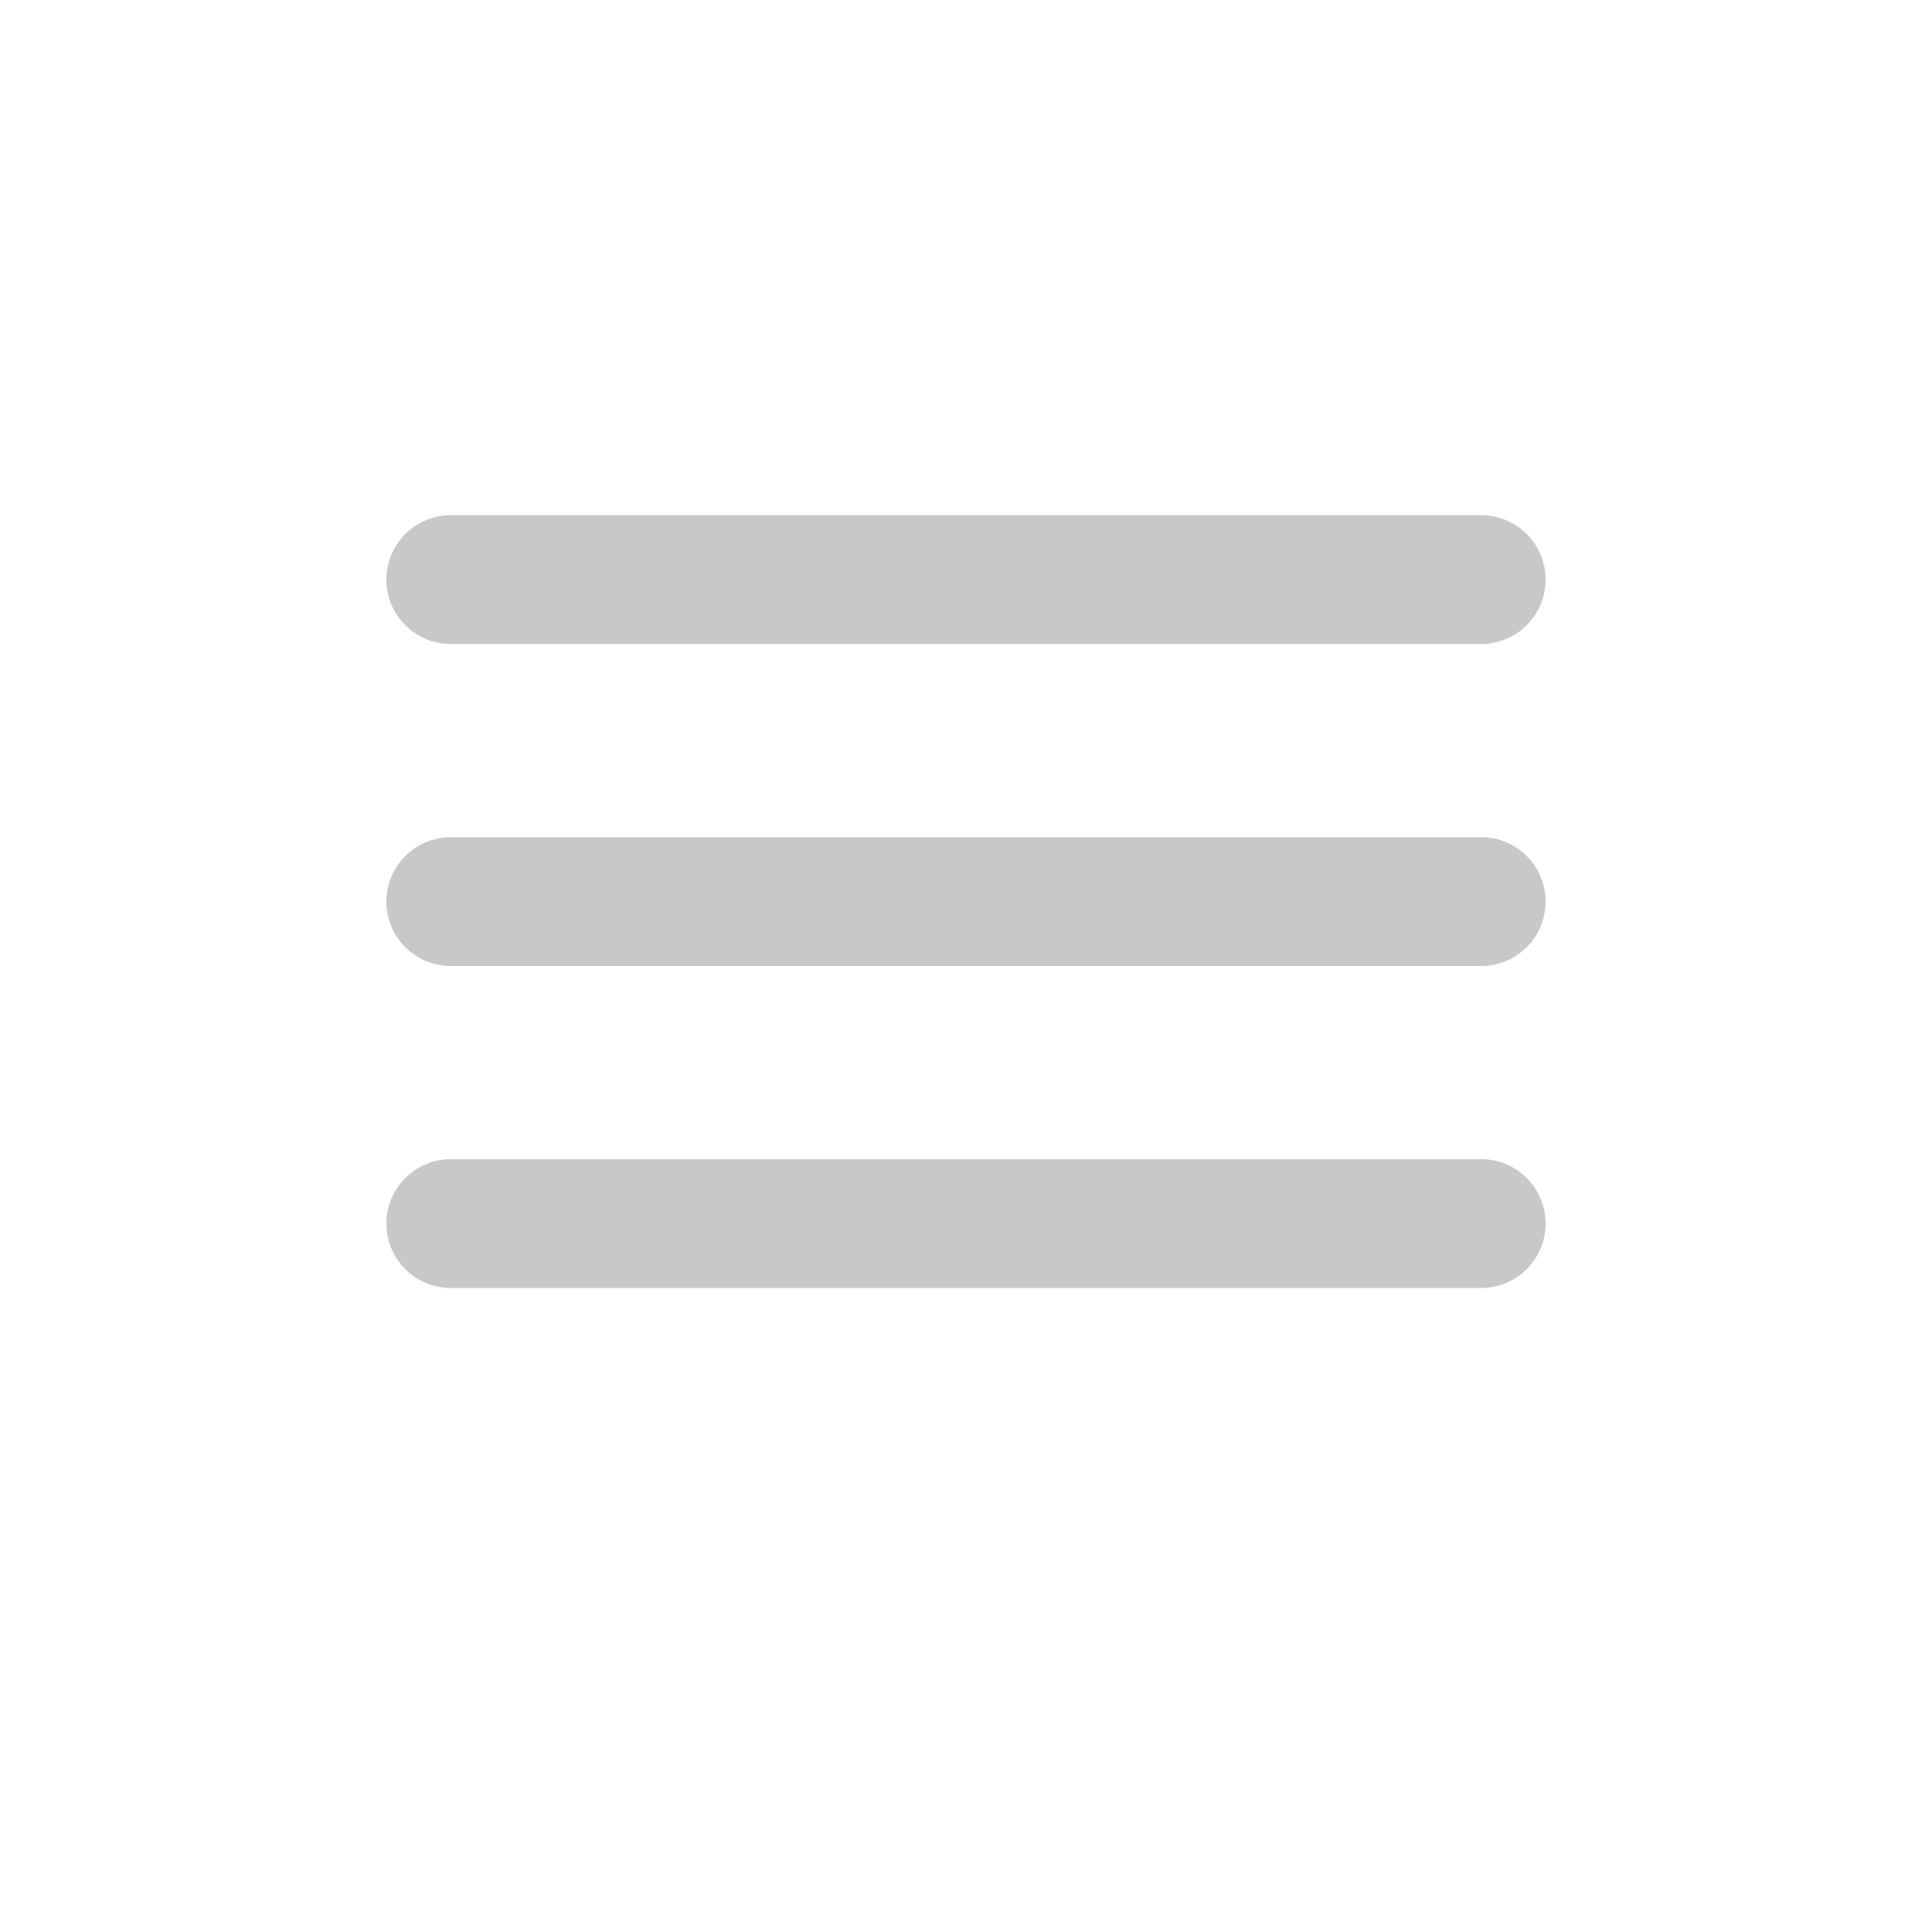
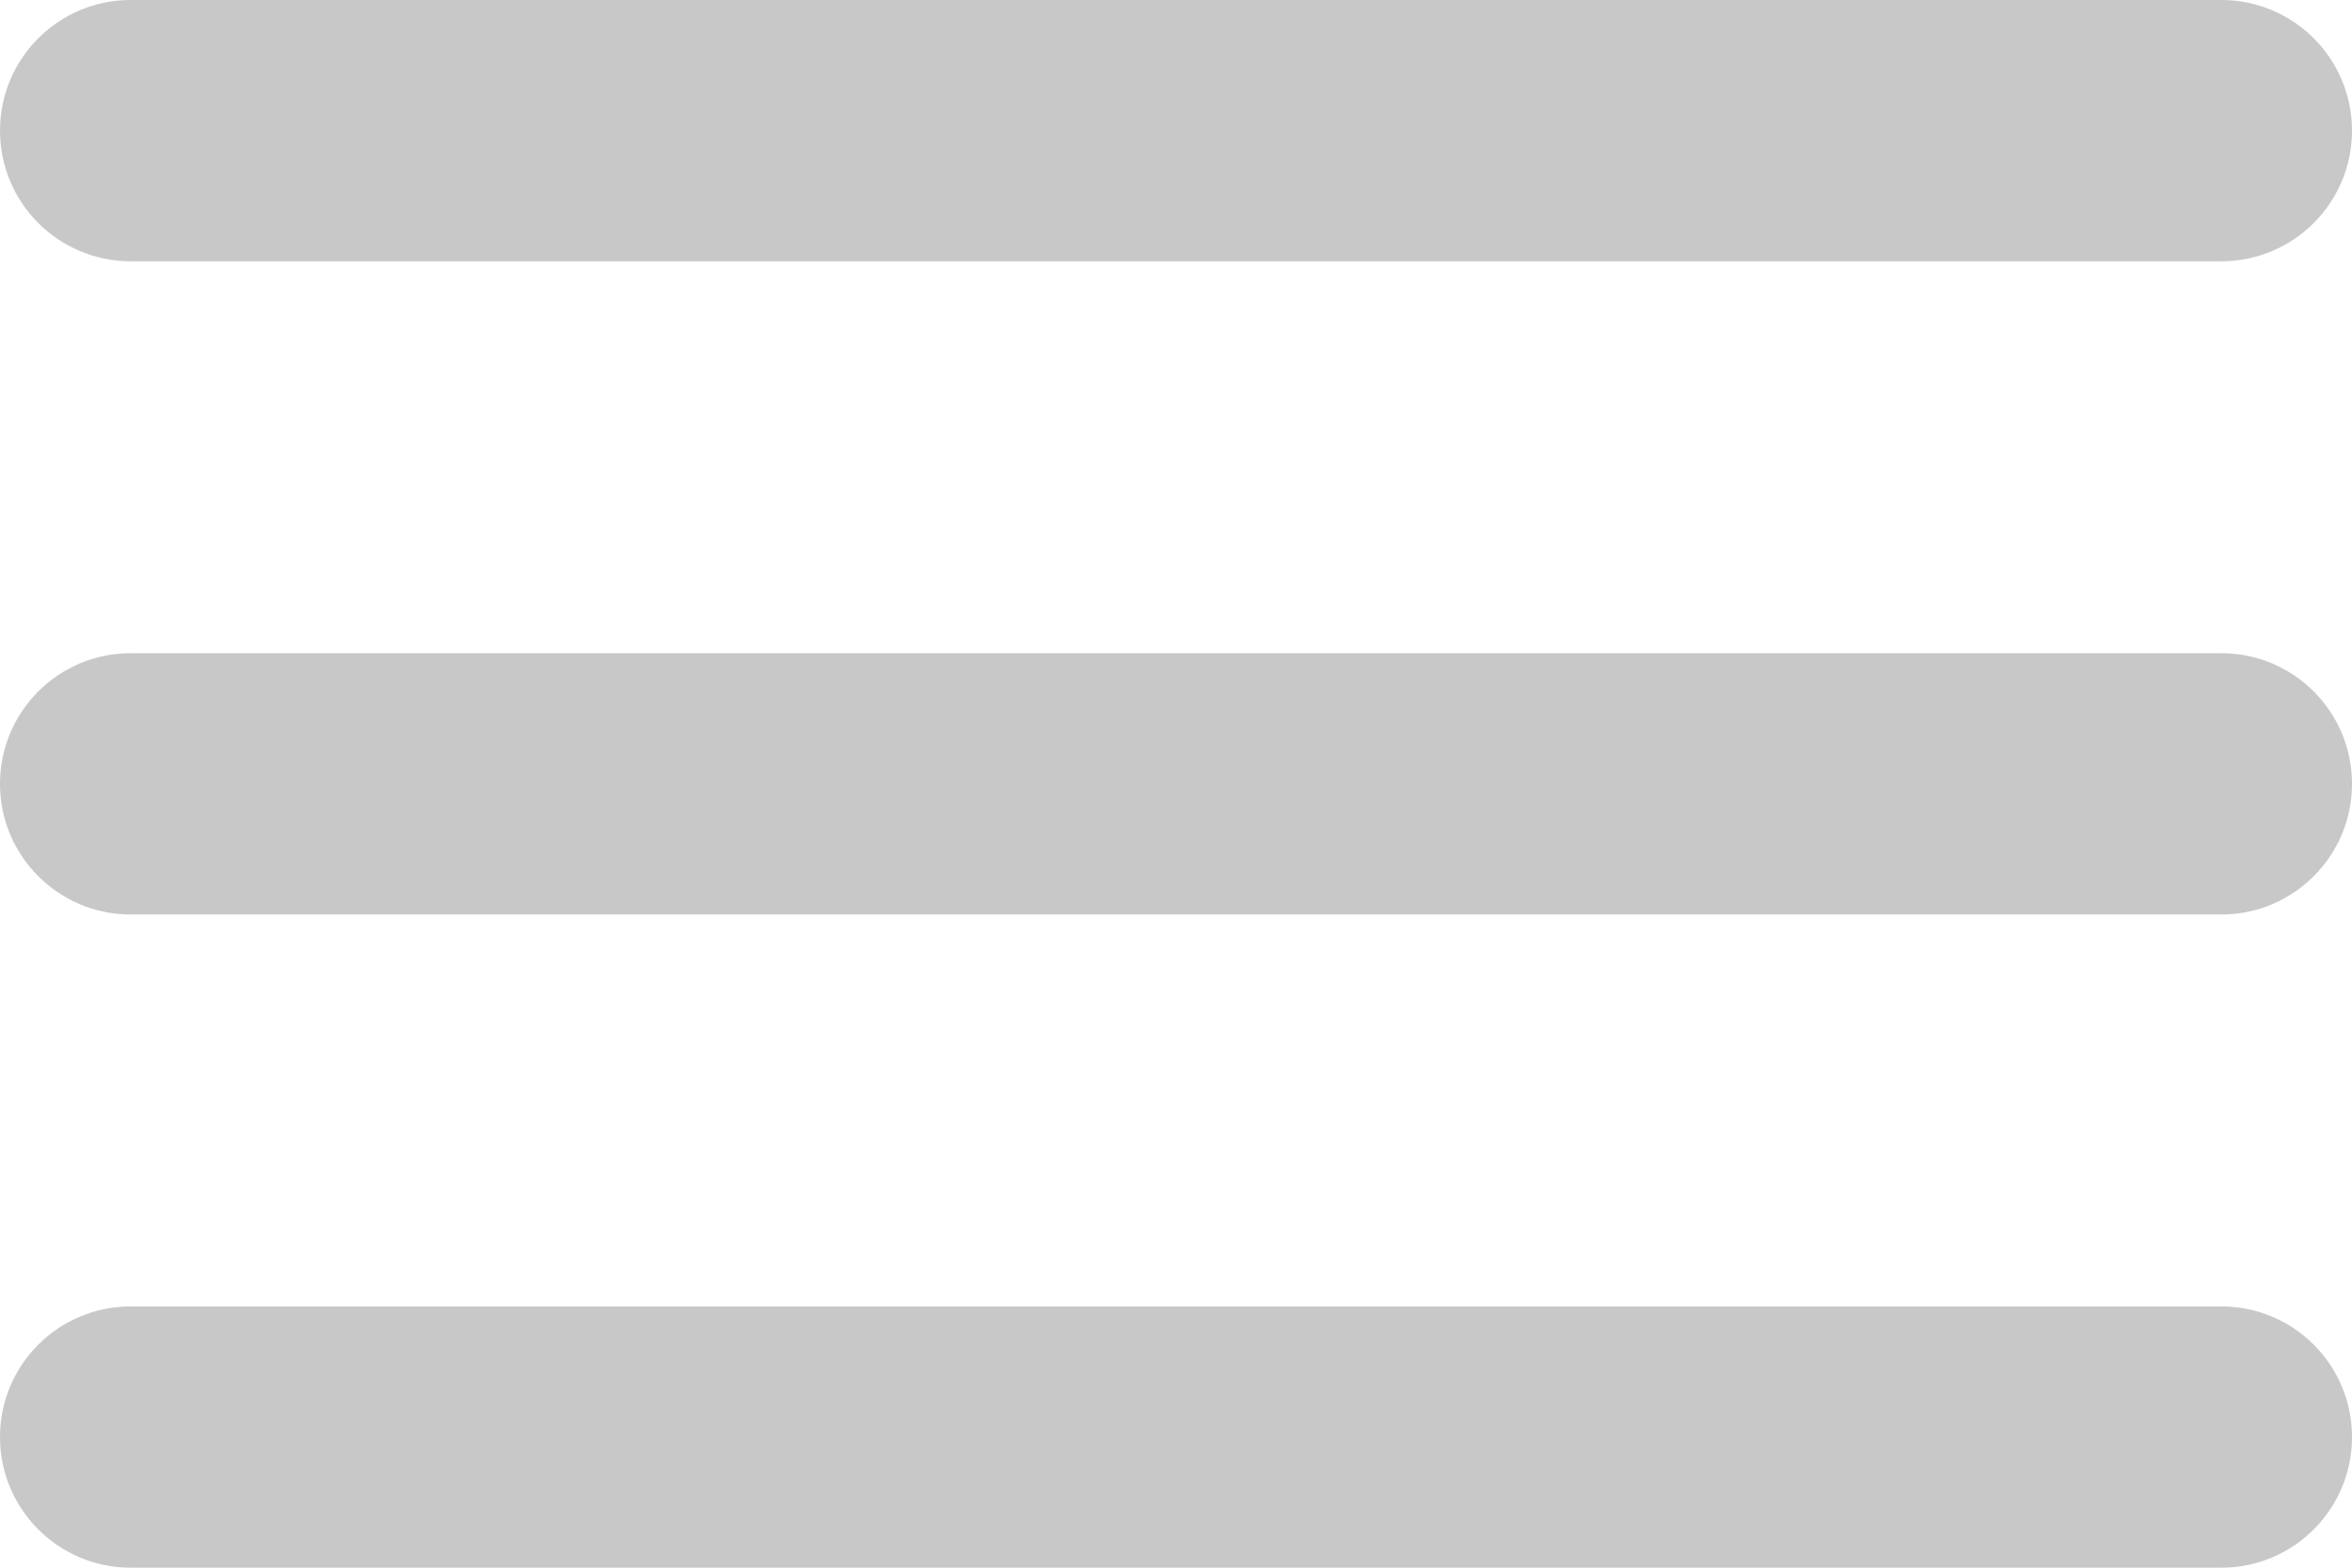
- <svg xmlns="http://www.w3.org/2000/svg" width="300mm" height="300mm" viewBox="0 0 300 300" version="1.1" id="svg5">
+ <svg xmlns="http://www.w3.org/2000/svg" width="180mm" height="120mm" viewBox="0 0 180 120" version="1.1" id="svg5">
  <defs id="defs2" />
-   <g id="layer1">
+   <g id="layer1" transform="translate(-60,-80)">
    <rect style="fill:#c8c8c8;fill-opacity:1;stroke:none;stroke-width:2.192;stroke-linecap:round;paint-order:markers fill stroke" id="rect53" width="180" height="20" x="60" y="80" ry="10" />
    <rect style="fill:#c8c8c8;fill-opacity:1;stroke:none;stroke-width:2.192;stroke-linecap:round;paint-order:markers fill stroke" id="rect53-9" width="180" height="20" x="60" y="180" ry="10" />
    <rect style="fill:#c8c8c8;fill-opacity:1;stroke:none;stroke-width:2.192;stroke-linecap:round;paint-order:markers fill stroke" id="rect53-7" width="180" height="20" x="60" y="130" ry="10" />
  </g>
</svg>
